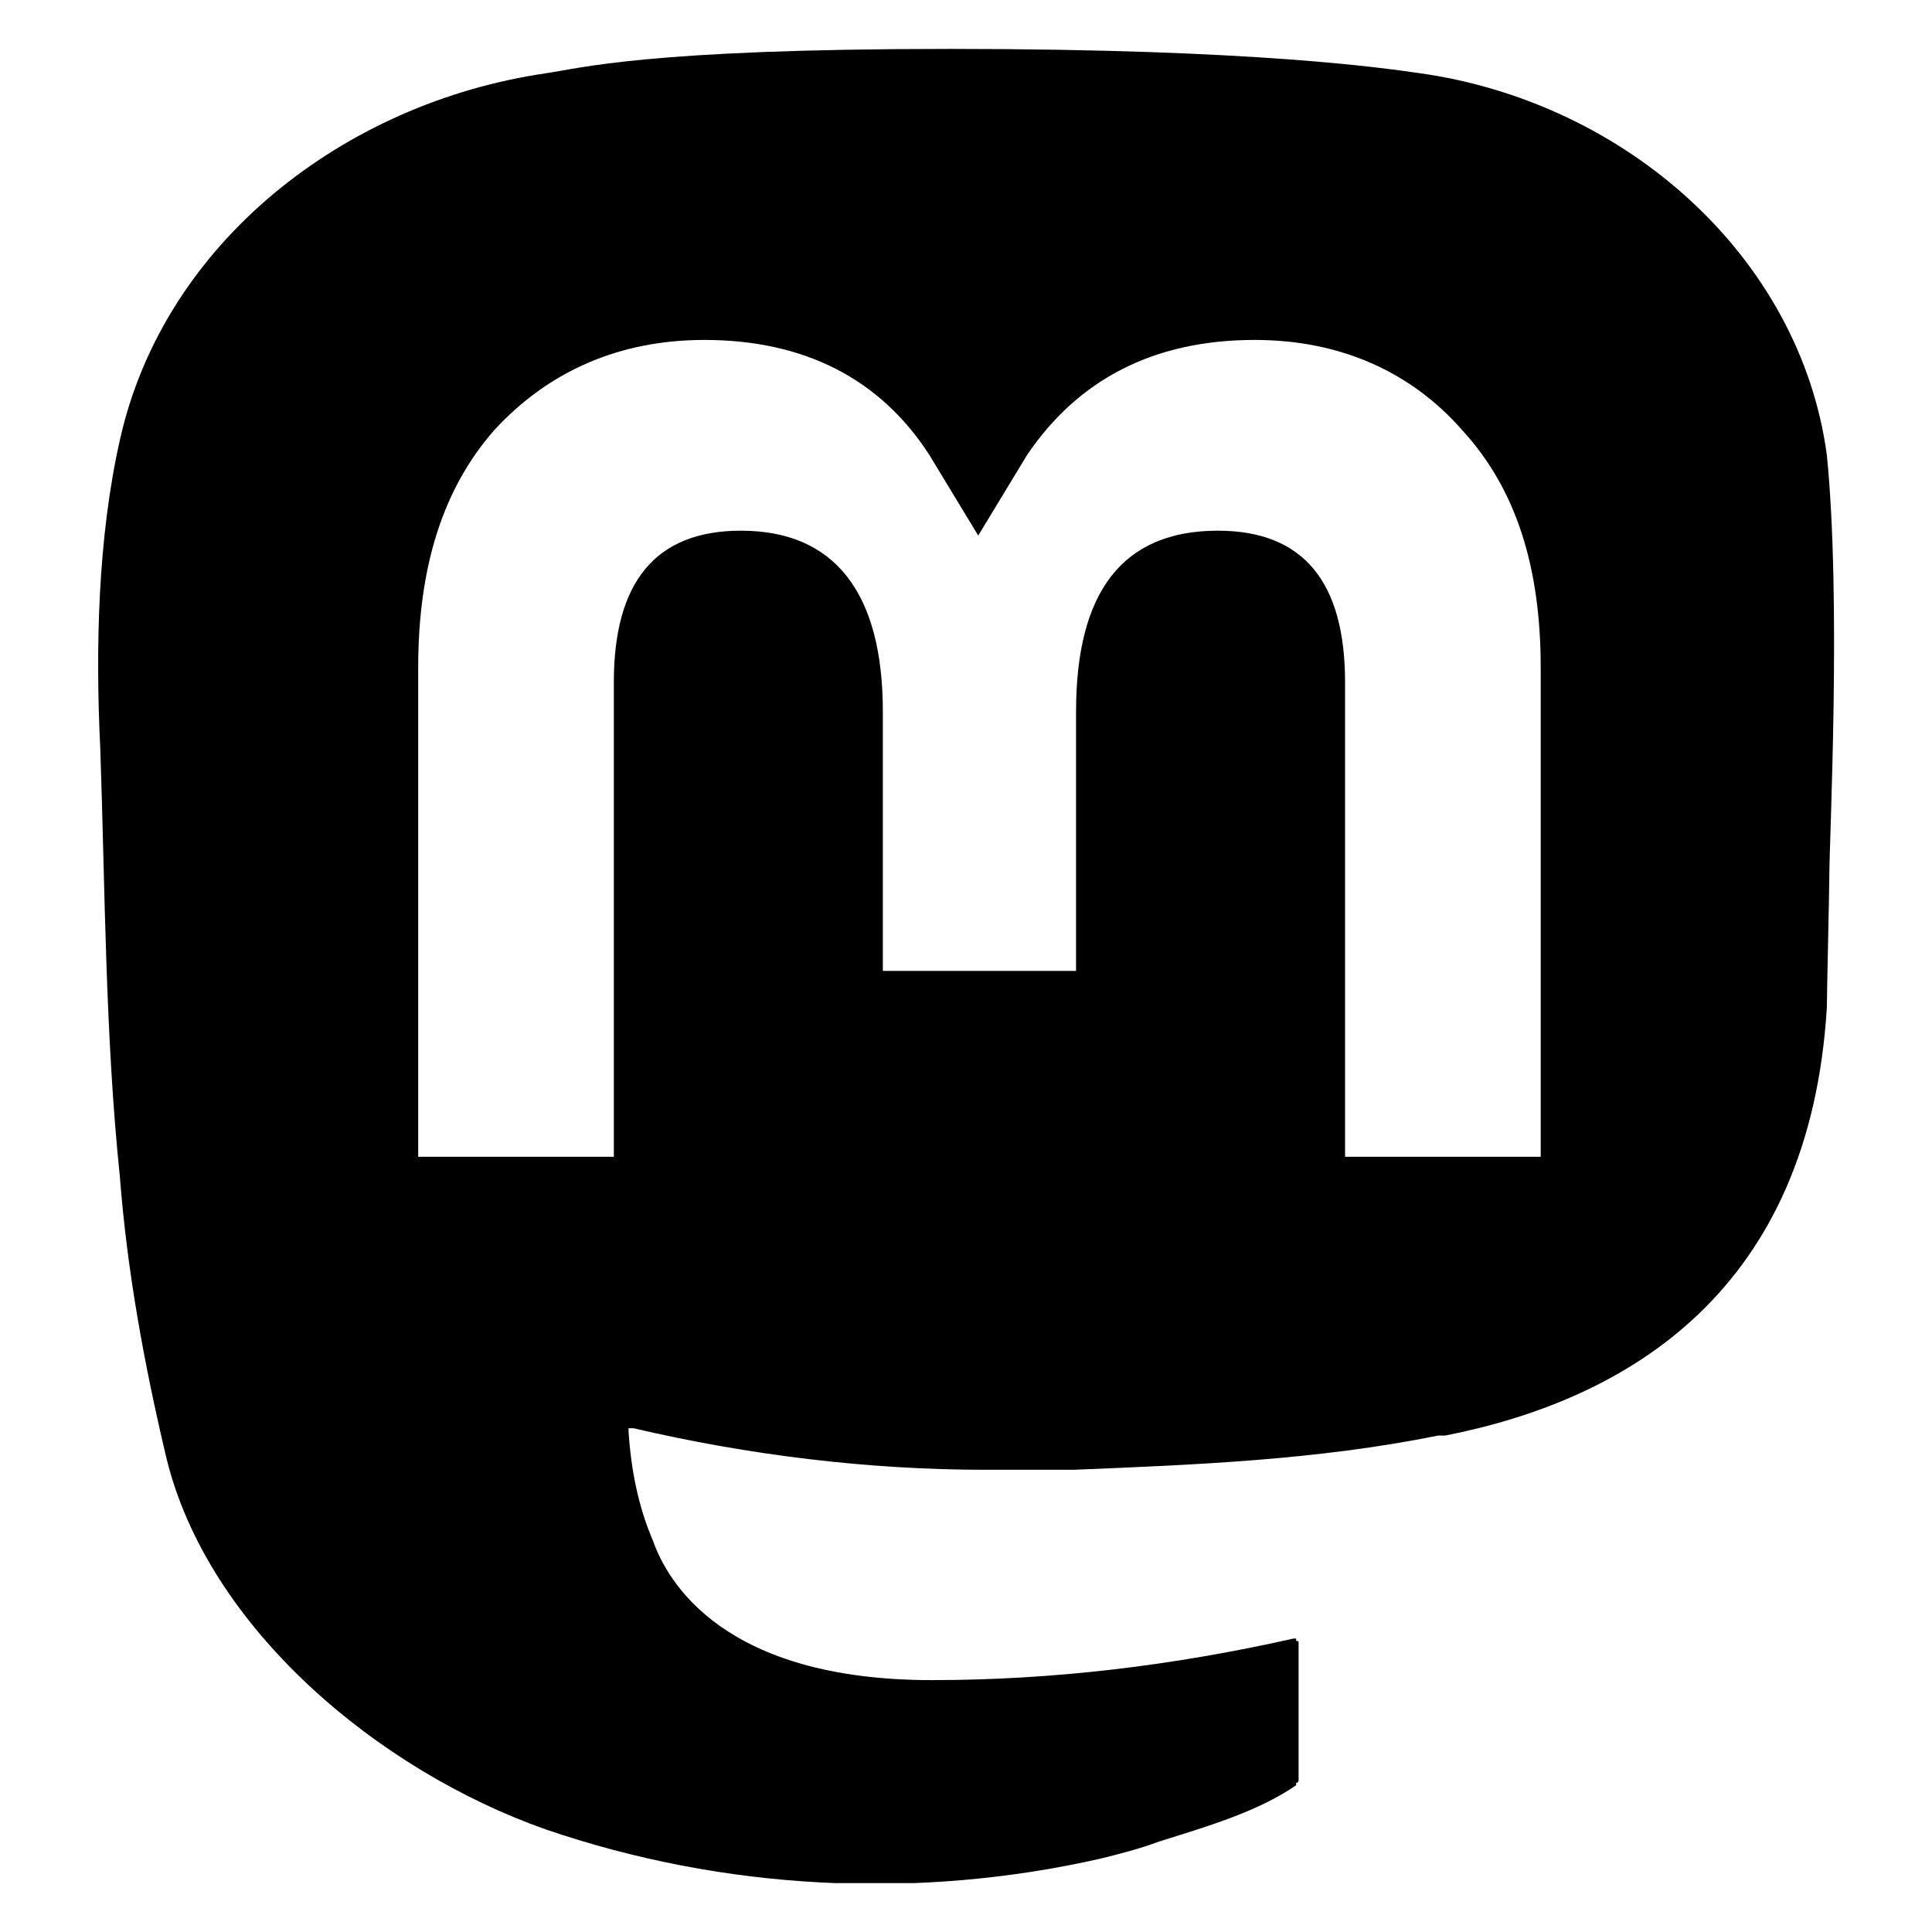
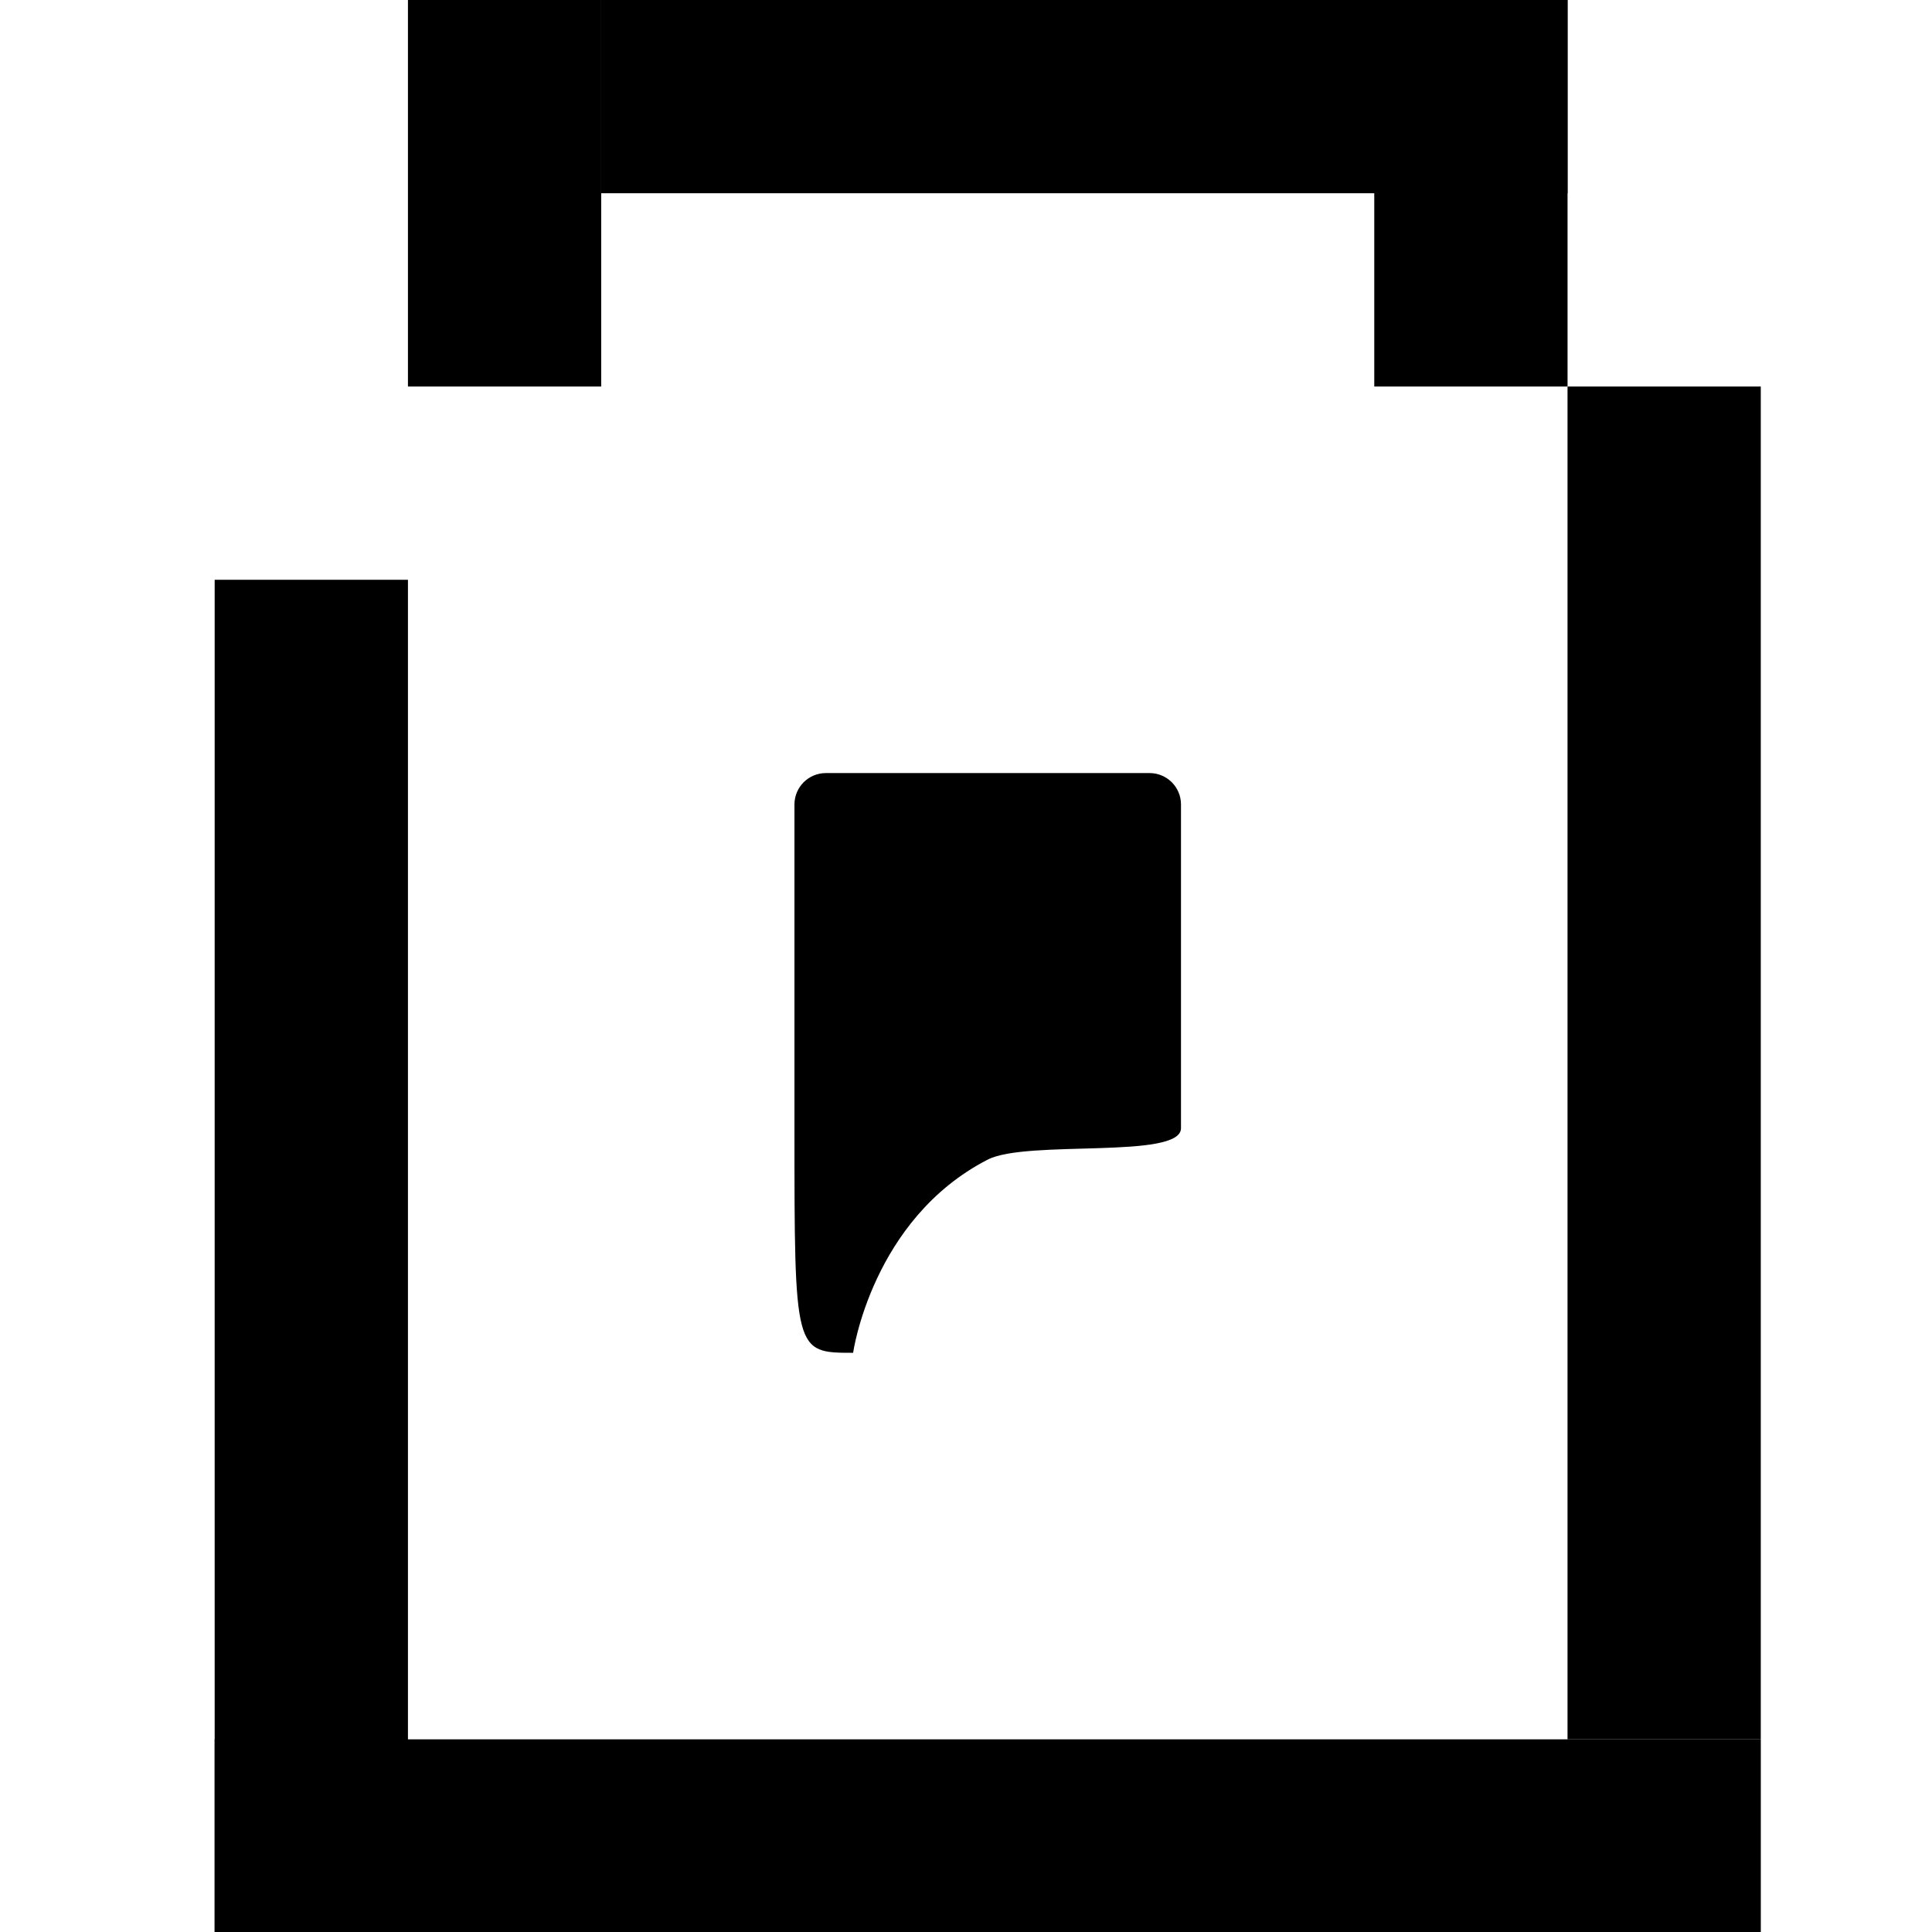
- <svg xmlns="http://www.w3.org/2000/svg" xmlns:xlink="http://www.w3.org/1999/xlink" width="79" height="79" viewBox="0 0 79 75">
-   <symbol id="logo-symbol-icon">
-     <path d="M63 45.3v-20c0-4.1-1-7.3-3.2-9.7-2.1-2.4-5-3.7-8.5-3.7-4.1 0-7.2 1.6-9.3 4.7l-2 3.3-2-3.3c-2-3.1-5.1-4.7-9.2-4.7-3.5 0-6.4 1.3-8.6 3.7-2.1 2.4-3.1 5.6-3.1 9.7v20h8V25.9c0-4.1 1.7-6.2 5.2-6.2 3.8 0 5.8 2.5 5.8 7.4V37.7H44V27.1c0-4.9 1.9-7.4 5.8-7.4 3.5 0 5.2 2.1 5.2 6.2V45.3h8ZM74.7 16.6c.6 6 .1 15.7.1 17.3 0 .5-.1 4.8-.1 5.3-.7 11.5-8 16-15.6 17.5-.1 0-.2 0-.3 0-4.9 1-10 1.2-14.9 1.4-1.2 0-2.4 0-3.6 0-4.8 0-9.7-.6-14.4-1.7-.1 0-.1 0-.1 0s-.1 0-.1 0 0 .1 0 .1 0 0 0 0c.1 1.6.4 3.1 1 4.5.6 1.7 2.9 5.7 11.4 5.7 5 0 9.9-.6 14.8-1.7 0 0 0 0 0 0 .1 0 .1 0 .1 0 0 .1 0 .1 0 .1.1 0 .1 0 .1.1v5.6s0 .1-.1.1c0 0 0 0 0 .1-1.6 1.1-3.7 1.7-5.6 2.3-.8.3-1.6.5-2.4.7-7.5 1.7-15.4 1.3-22.7-1.2-6.8-2.4-13.8-8.2-15.5-15.2-.9-3.8-1.6-7.6-1.9-11.5-.6-5.8-.6-11.7-.8-17.5C3.9 24.5 4 20 4.9 16 6.7 7.9 14.1 2.2 22.3 1c1.4-.2 4.1-1 16.5-1h.1C51.4 0 56.7.8 58.1 1c8.4 1.2 15.5 7.5 16.6 15.6Z" fill="currentColor" />
+ <svg xmlns="http://www.w3.org/2000/svg" xmlns:xlink="http://www.w3.org/1999/xlink" width="79" height="79" viewBox="0 0 79 79">
+   <symbol id="logo-symbol-icon" viewBox="-8 0 72 72" fill="currentColor">
+     <path d="M0 21.607h7.203v50.416H0z" />
+     <path d="M0 64.82h57.62v7.202H0z" />
+     <path d="M50.417 14.405h7.202V64.82h-7.202z" />
+     <path d="M43.215 0h7.203v14.405h-7.203z" />
+     <path d="M14.405 0h36.013v7.202H14.405zm21.607 42.045c0 1.17-5.74.42-7.202 1.17-4.313 2.217-5.017 7.2-5.017 7.2-2.186 0-2.186 0-2.186-8.37V29.98a1.17 1.17 0 0 1 1.17-1.17h12.065a1.17 1.17 0 0 1 1.17 1.17v12.066z" />
+     <path d="M7.203 0h7.202v14.405H7.203z" />
  </symbol>
  <use xlink:href="#logo-symbol-icon" />
</svg>
